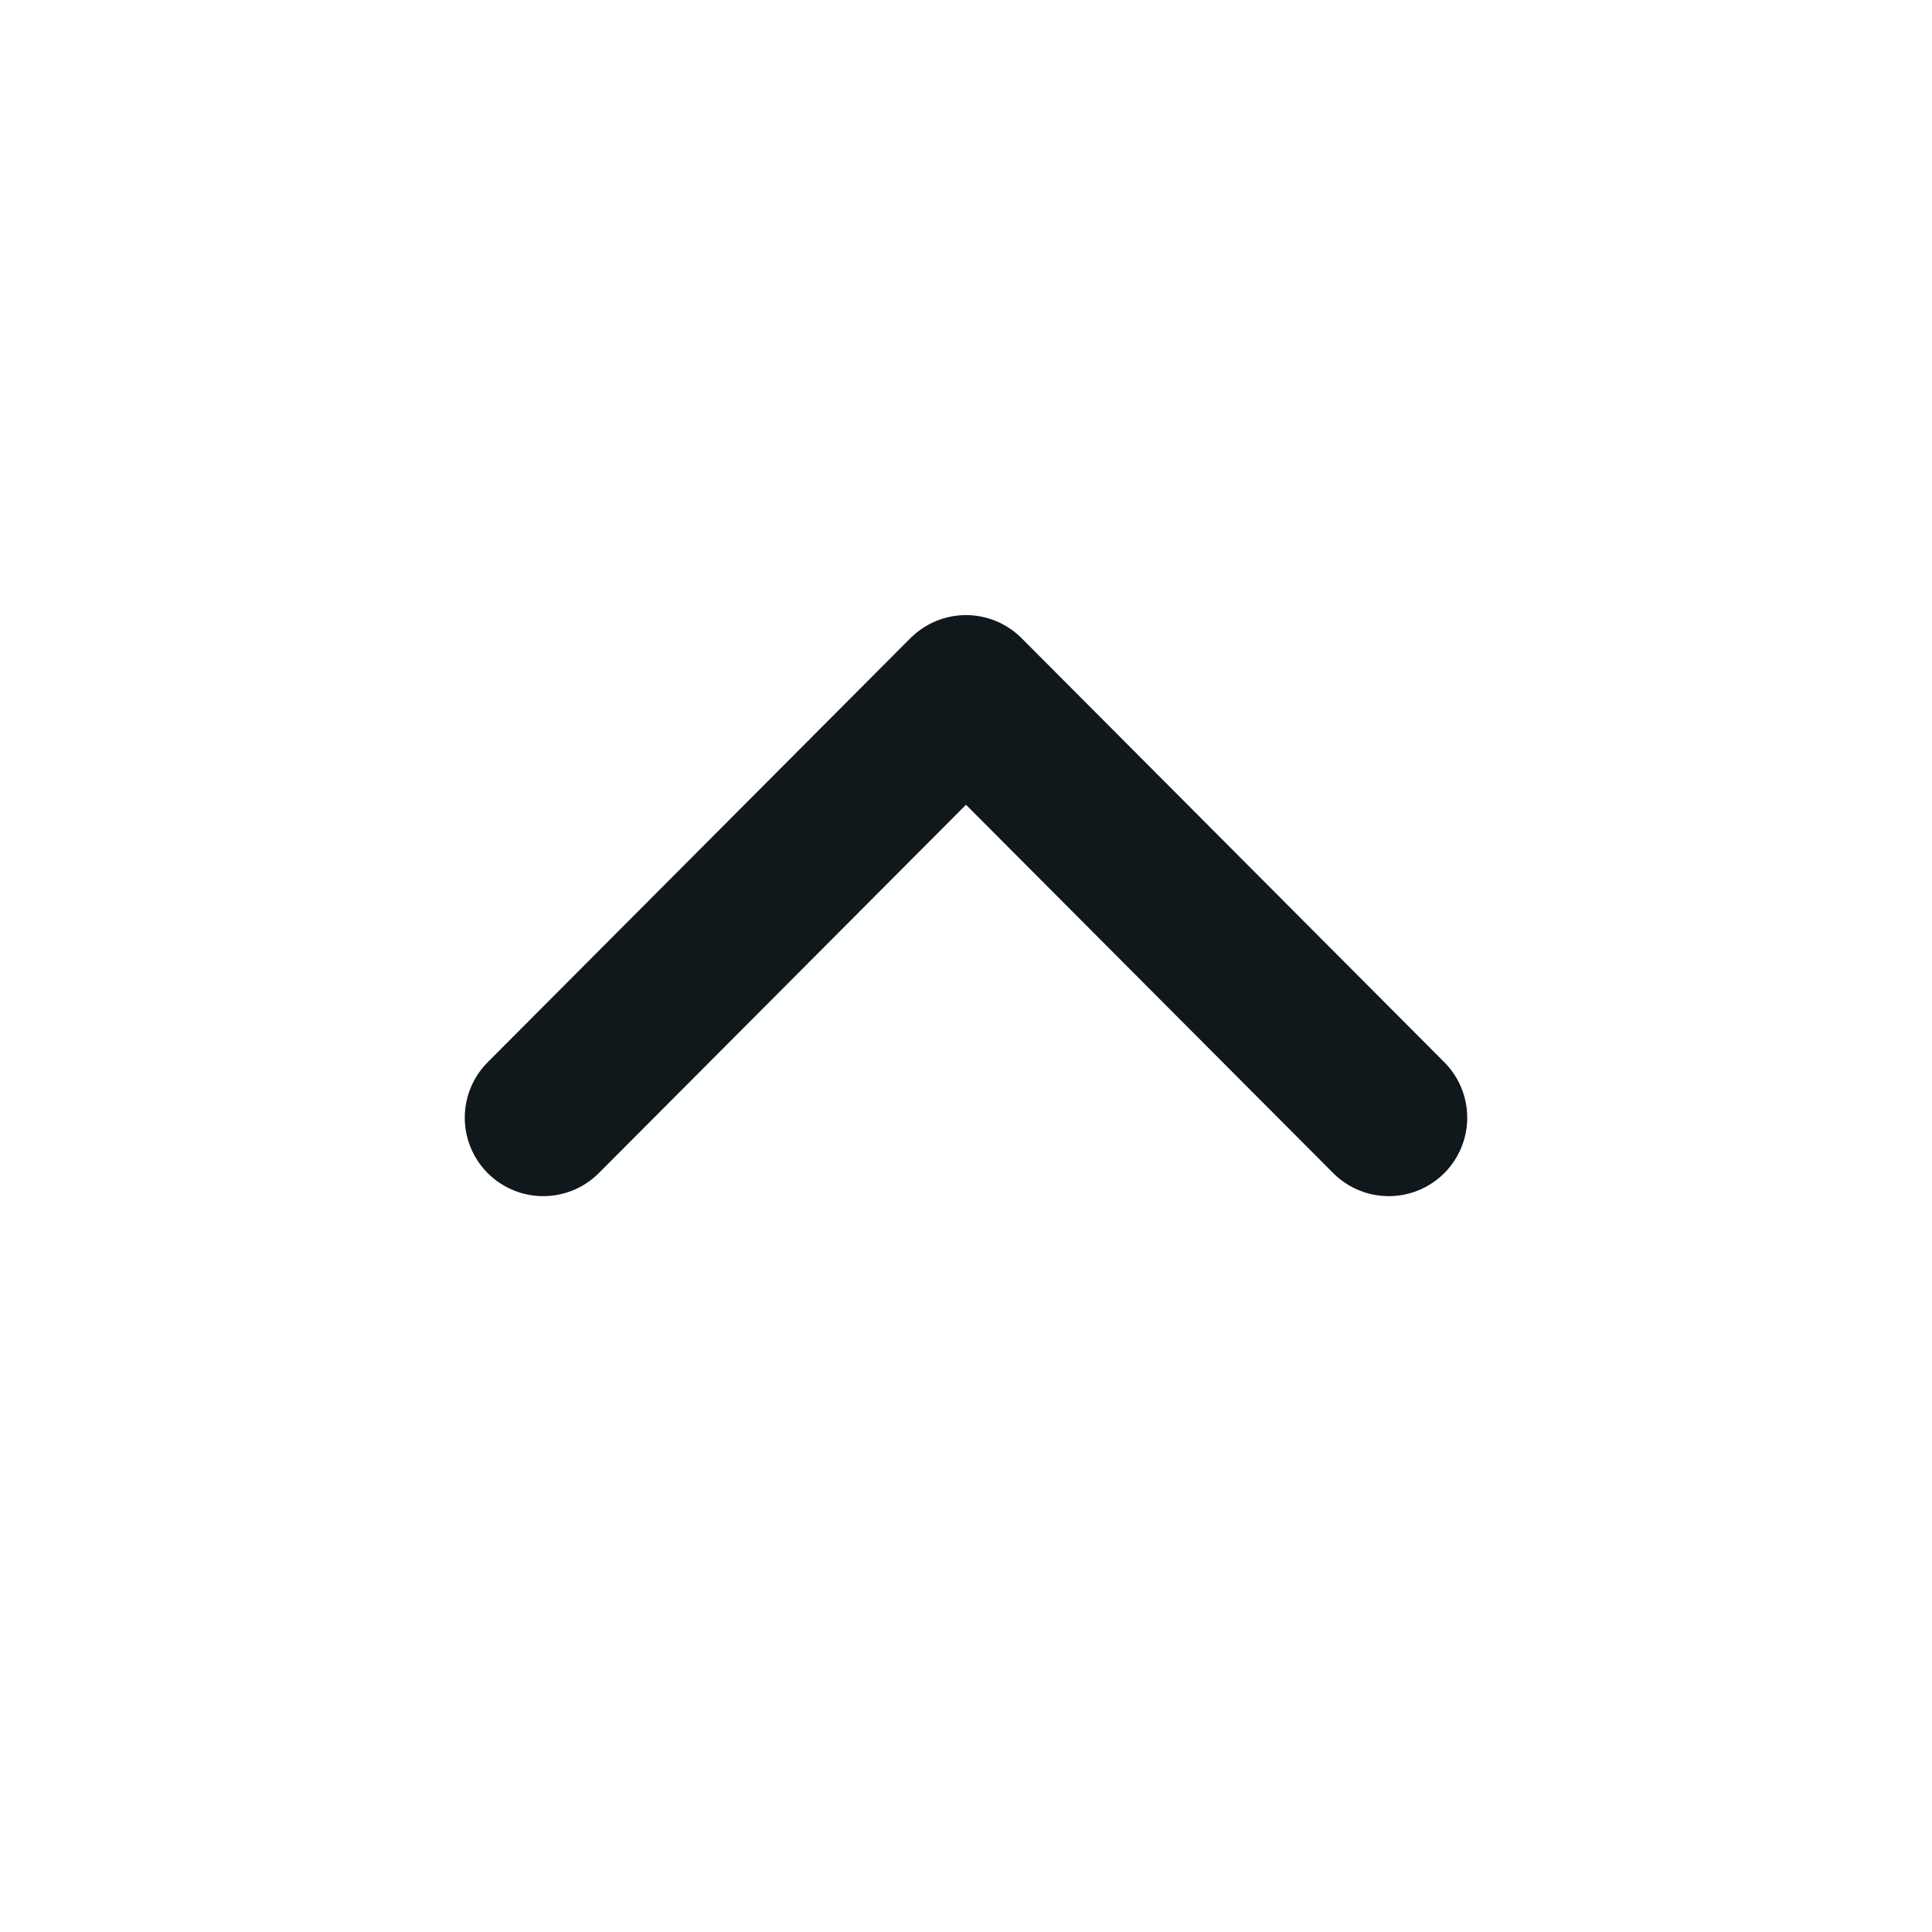
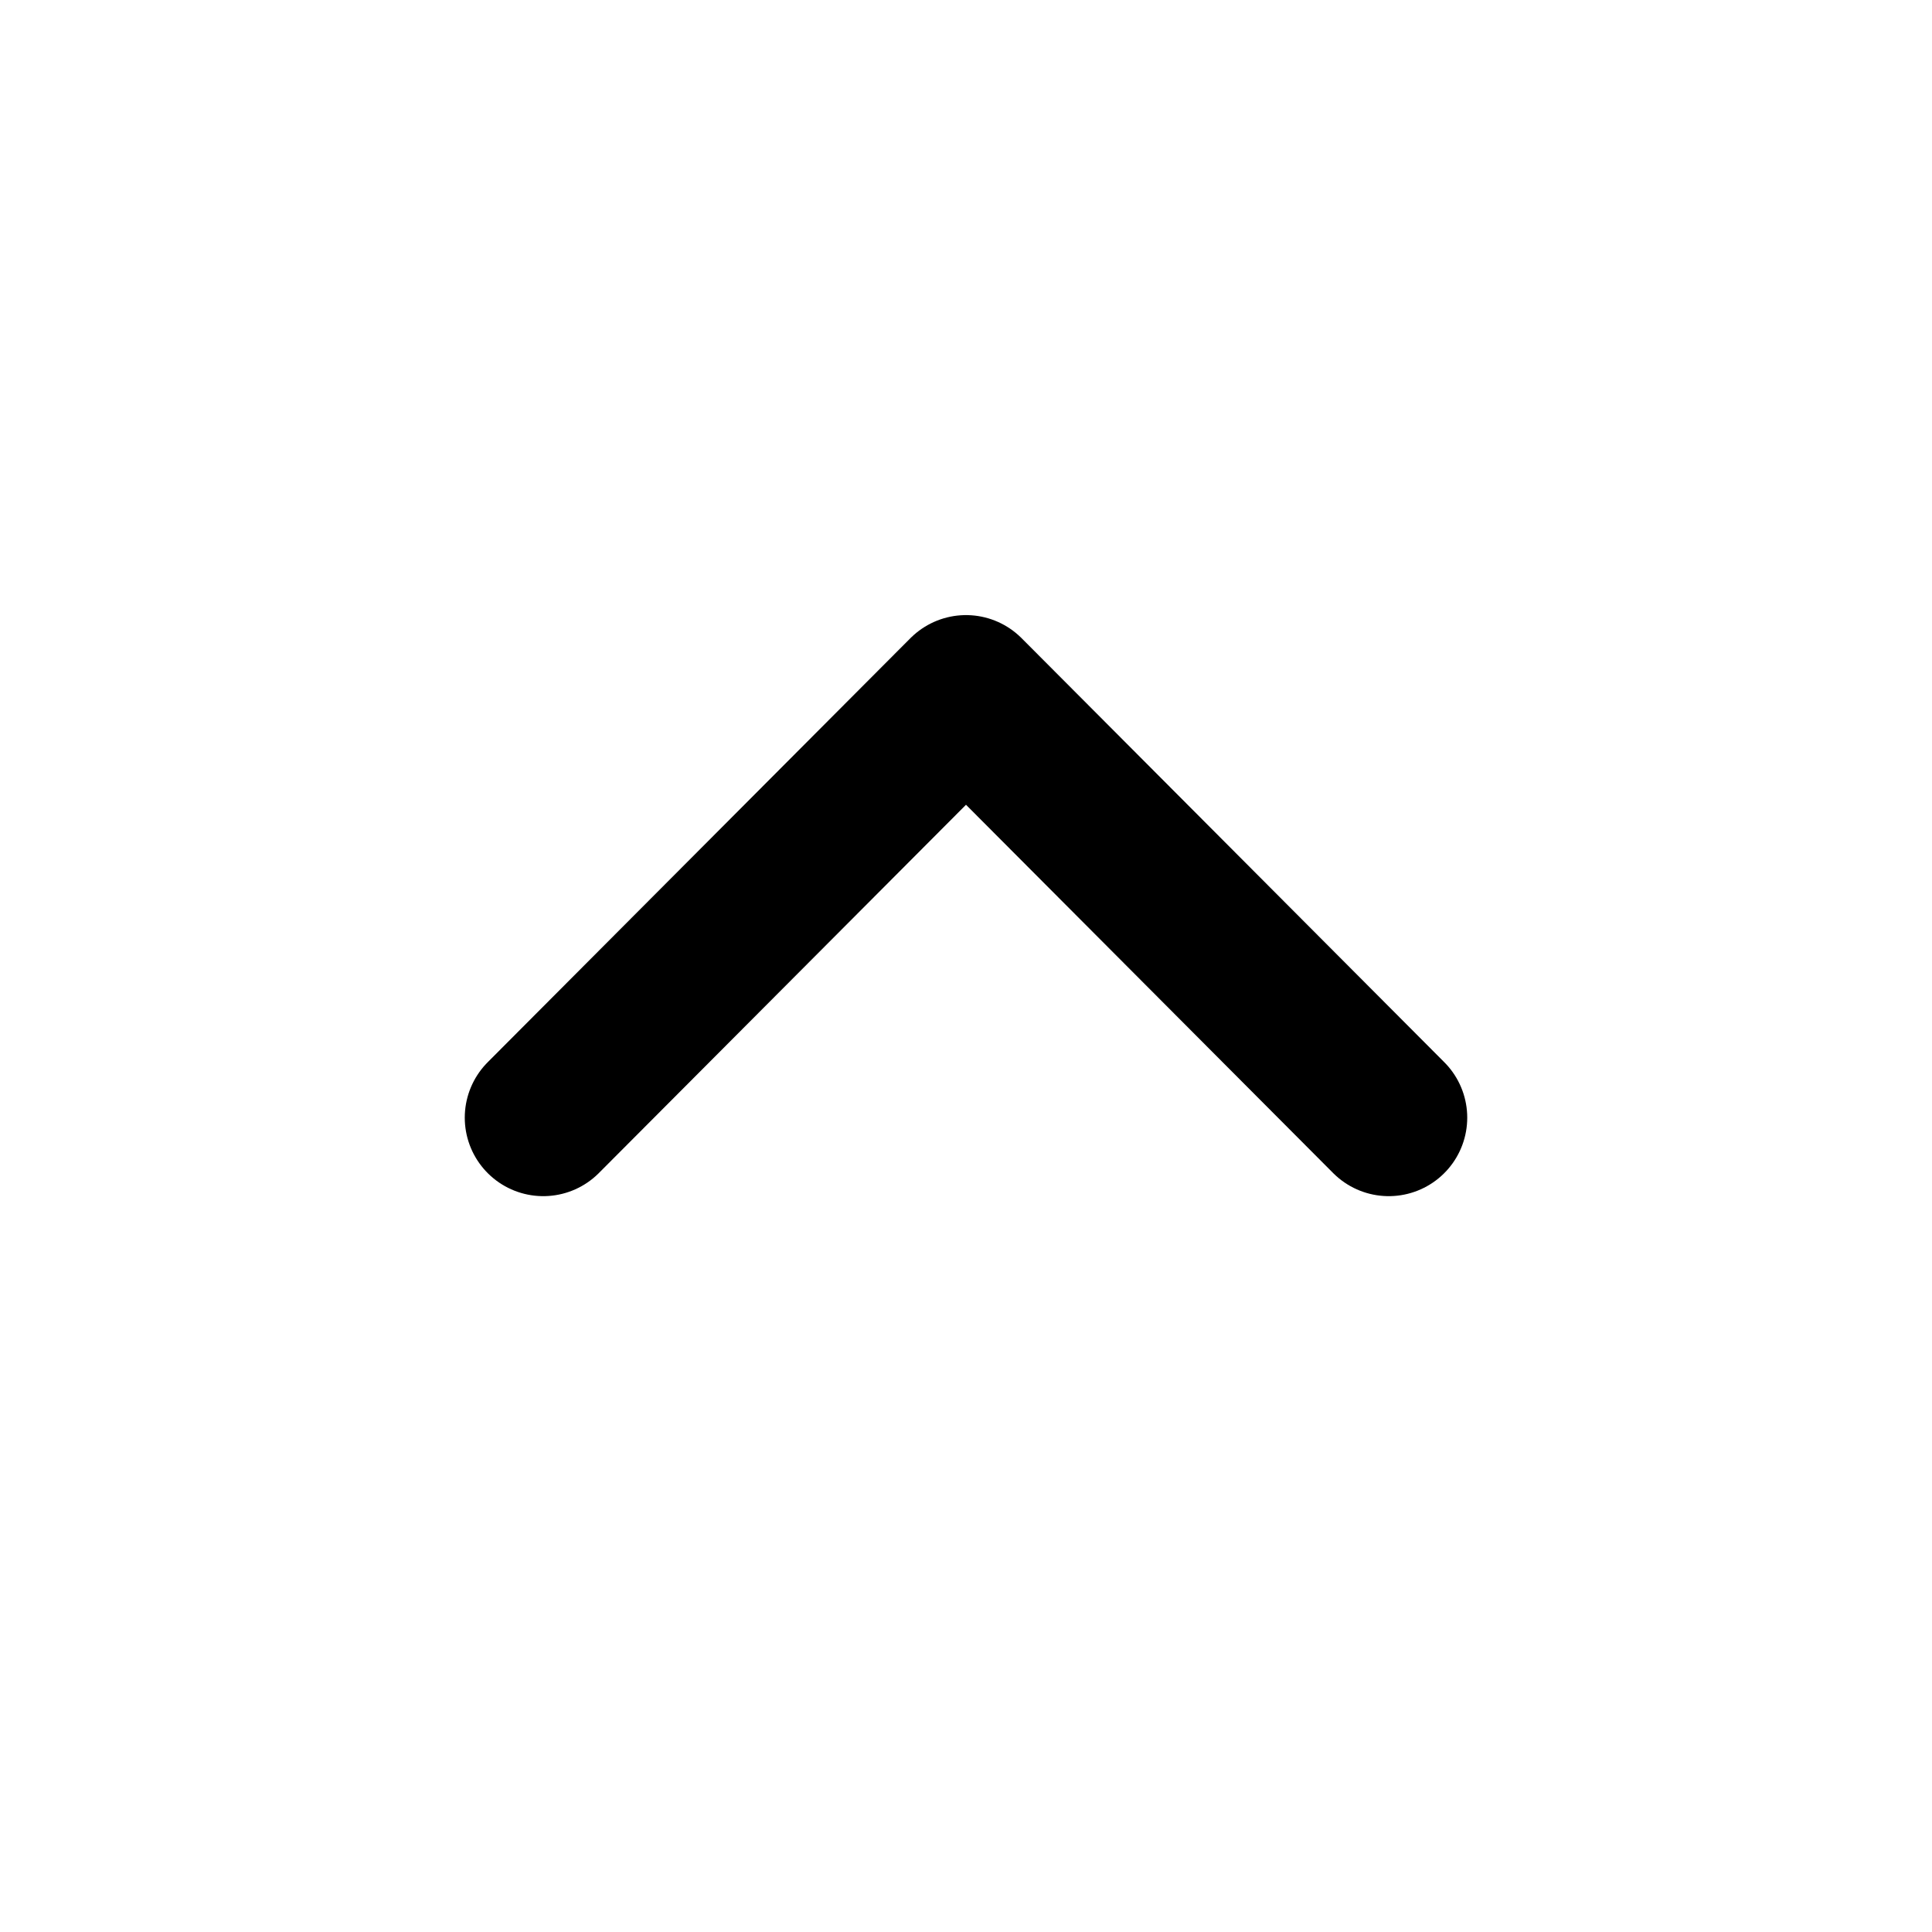
- <svg xmlns="http://www.w3.org/2000/svg" width="16" height="16" viewBox="0 0 16 16" fill="none">
+ <svg xmlns="http://www.w3.org/2000/svg" width="16" height="16" viewBox="0 0 16 16">
  <g id="icon/chevron up">
-     <path id="vector" d="M11.501 9.256L8 5.744L4.499 9.256" stroke="#11181C" stroke-width="1.3" stroke-linecap="round" stroke-linejoin="round" />
+     <path id="vector" d="M11.501 9.256L8 5.744L4.499 9.256" fill="none" stroke="currentColor" stroke-width="1.3" stroke-linecap="round" stroke-linejoin="round" />
  </g>
</svg>
